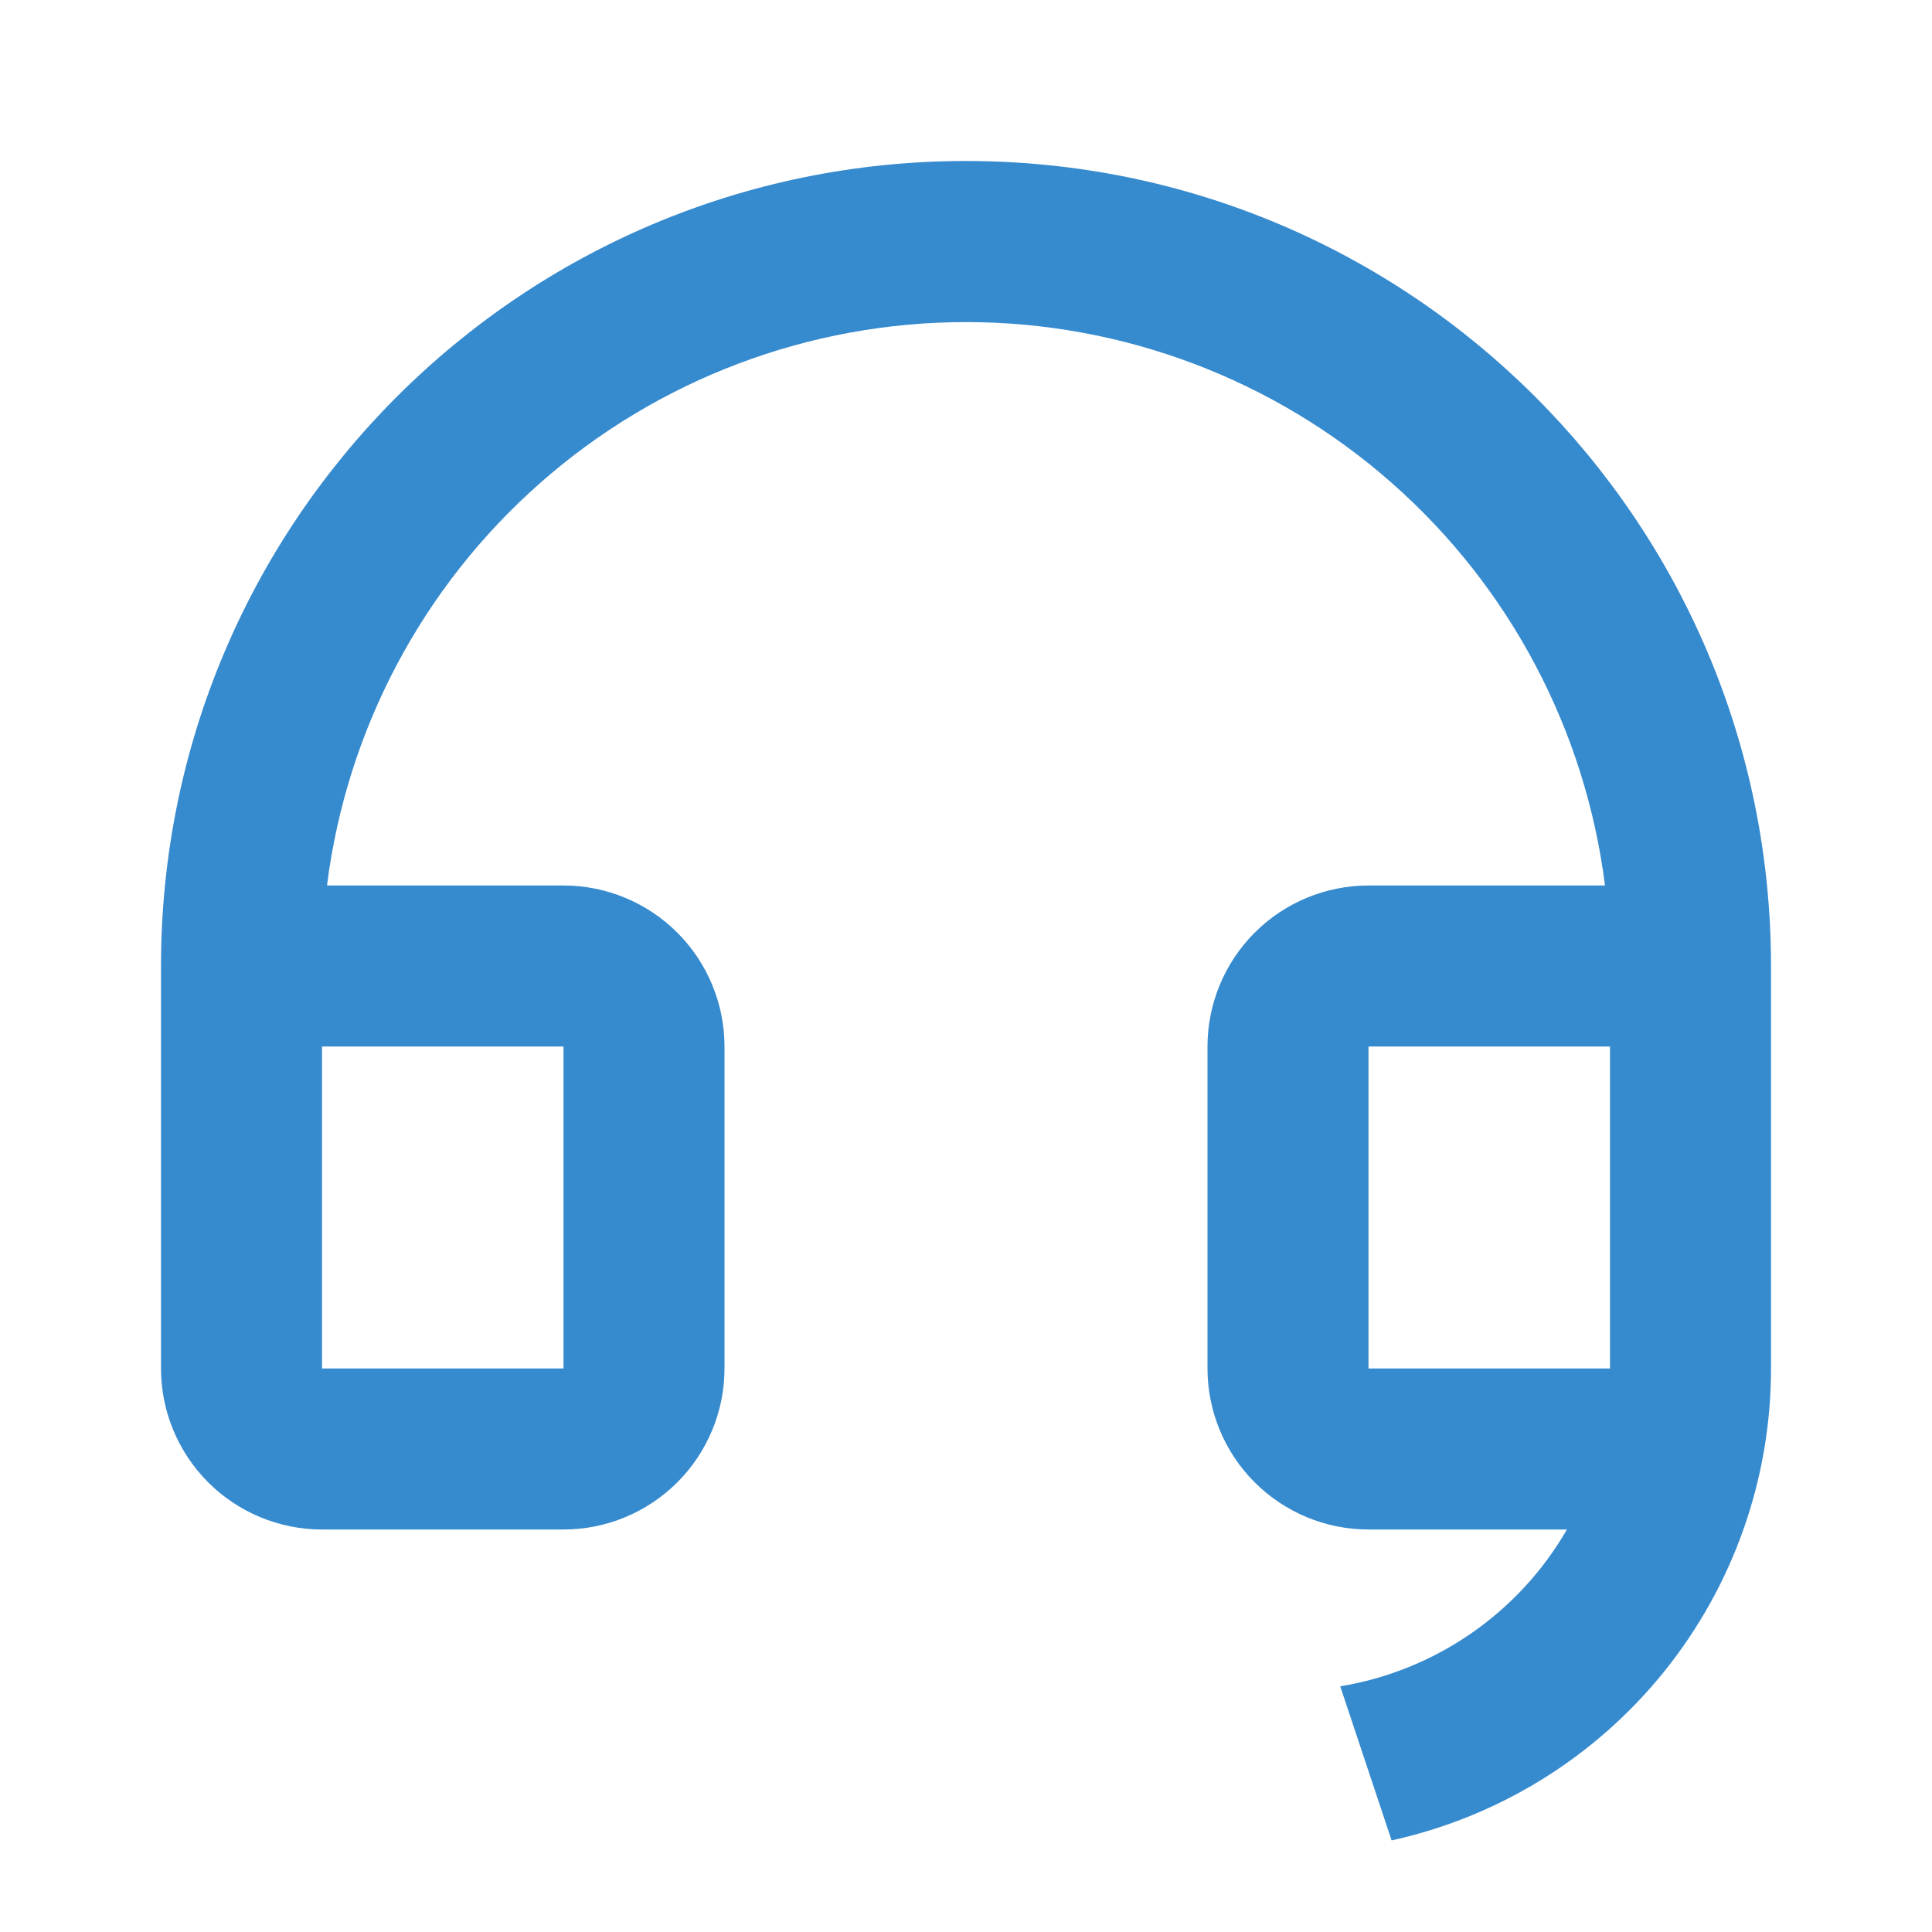
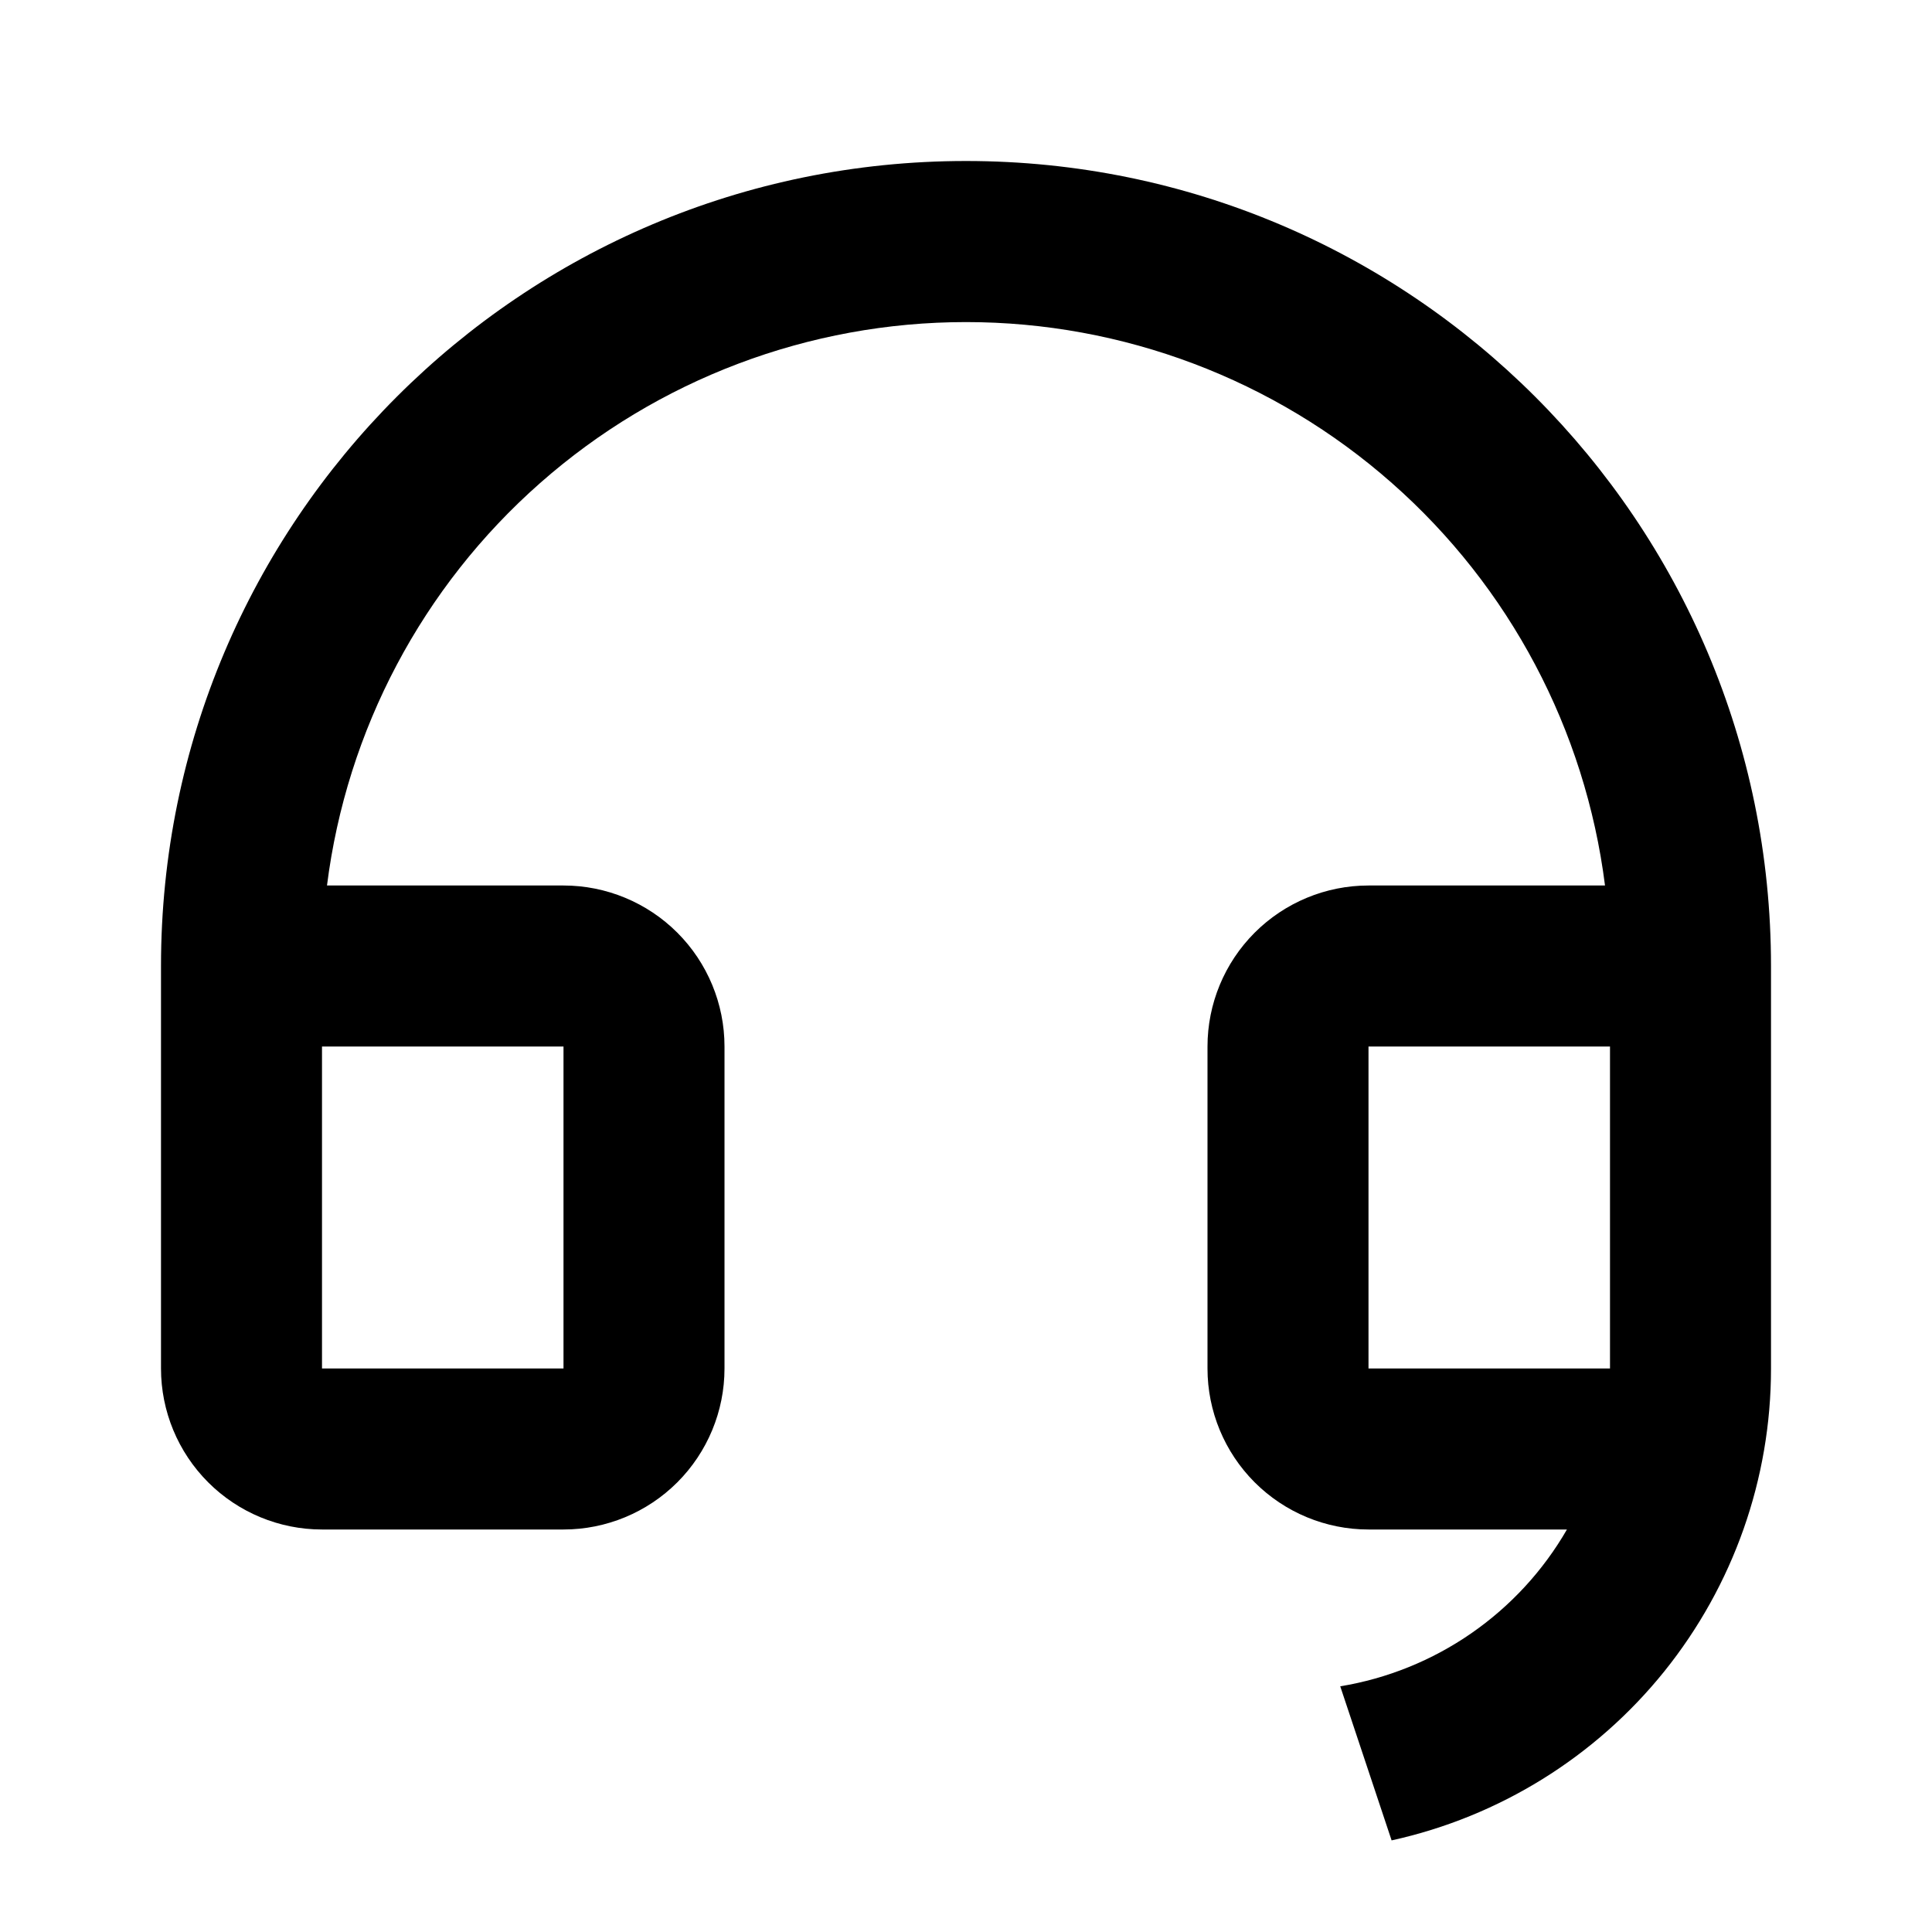
- <svg xmlns="http://www.w3.org/2000/svg" width="24" height="24" viewBox="0 0 24 24" fill="none">
-   <path d="M22 17.002C22 18.37 21.532 19.696 20.675 20.762C19.818 21.827 18.623 22.568 17.287 22.862L16.649 20.948C17.233 20.852 17.789 20.627 18.276 20.29C18.763 19.953 19.169 19.513 19.465 19H17C16.47 19 15.961 18.789 15.586 18.414C15.211 18.039 15 17.53 15 17V13C15 12.47 15.211 11.961 15.586 11.586C15.961 11.211 16.47 11 17 11H19.938C19.694 9.067 18.753 7.289 17.291 6.001C15.83 4.712 13.948 4.001 12 4.001C10.052 4.001 8.17 4.712 6.709 6.001C5.247 7.289 4.306 9.067 4.062 11H7C7.53 11 8.039 11.211 8.414 11.586C8.789 11.961 9 12.47 9 13V17C9 17.53 8.789 18.039 8.414 18.414C8.039 18.789 7.53 19 7 19H4C3.47 19 2.961 18.789 2.586 18.414C2.211 18.039 2 17.53 2 17V12C2 6.477 6.477 2 12 2C17.523 2 22 6.477 22 12V17.002ZM20 17V13H17V17H20ZM4 13V17H7V13H4Z" fill="#368ACE" />
+ <svg xmlns="http://www.w3.org/2000/svg" width="24" height="24" viewBox="0 0 24 24" fill="#000000">
+   <path d="M22 17.002C22 18.37 21.532 19.696 20.675 20.762C19.818 21.827 18.623 22.568 17.287 22.862L16.649 20.948C17.233 20.852 17.789 20.627 18.276 20.29C18.763 19.953 19.169 19.513 19.465 19H17C16.47 19 15.961 18.789 15.586 18.414C15.211 18.039 15 17.53 15 17V13C15 12.47 15.211 11.961 15.586 11.586C15.961 11.211 16.47 11 17 11H19.938C19.694 9.067 18.753 7.289 17.291 6.001C15.83 4.712 13.948 4.001 12 4.001C10.052 4.001 8.17 4.712 6.709 6.001C5.247 7.289 4.306 9.067 4.062 11H7C7.53 11 8.039 11.211 8.414 11.586C8.789 11.961 9 12.47 9 13V17C9 17.53 8.789 18.039 8.414 18.414C8.039 18.789 7.53 19 7 19H4C3.47 19 2.961 18.789 2.586 18.414C2.211 18.039 2 17.53 2 17V12C2 6.477 6.477 2 12 2C17.523 2 22 6.477 22 12V17.002ZM20 17V13H17V17H20ZM4 13V17H7V13H4Z" />
</svg>
